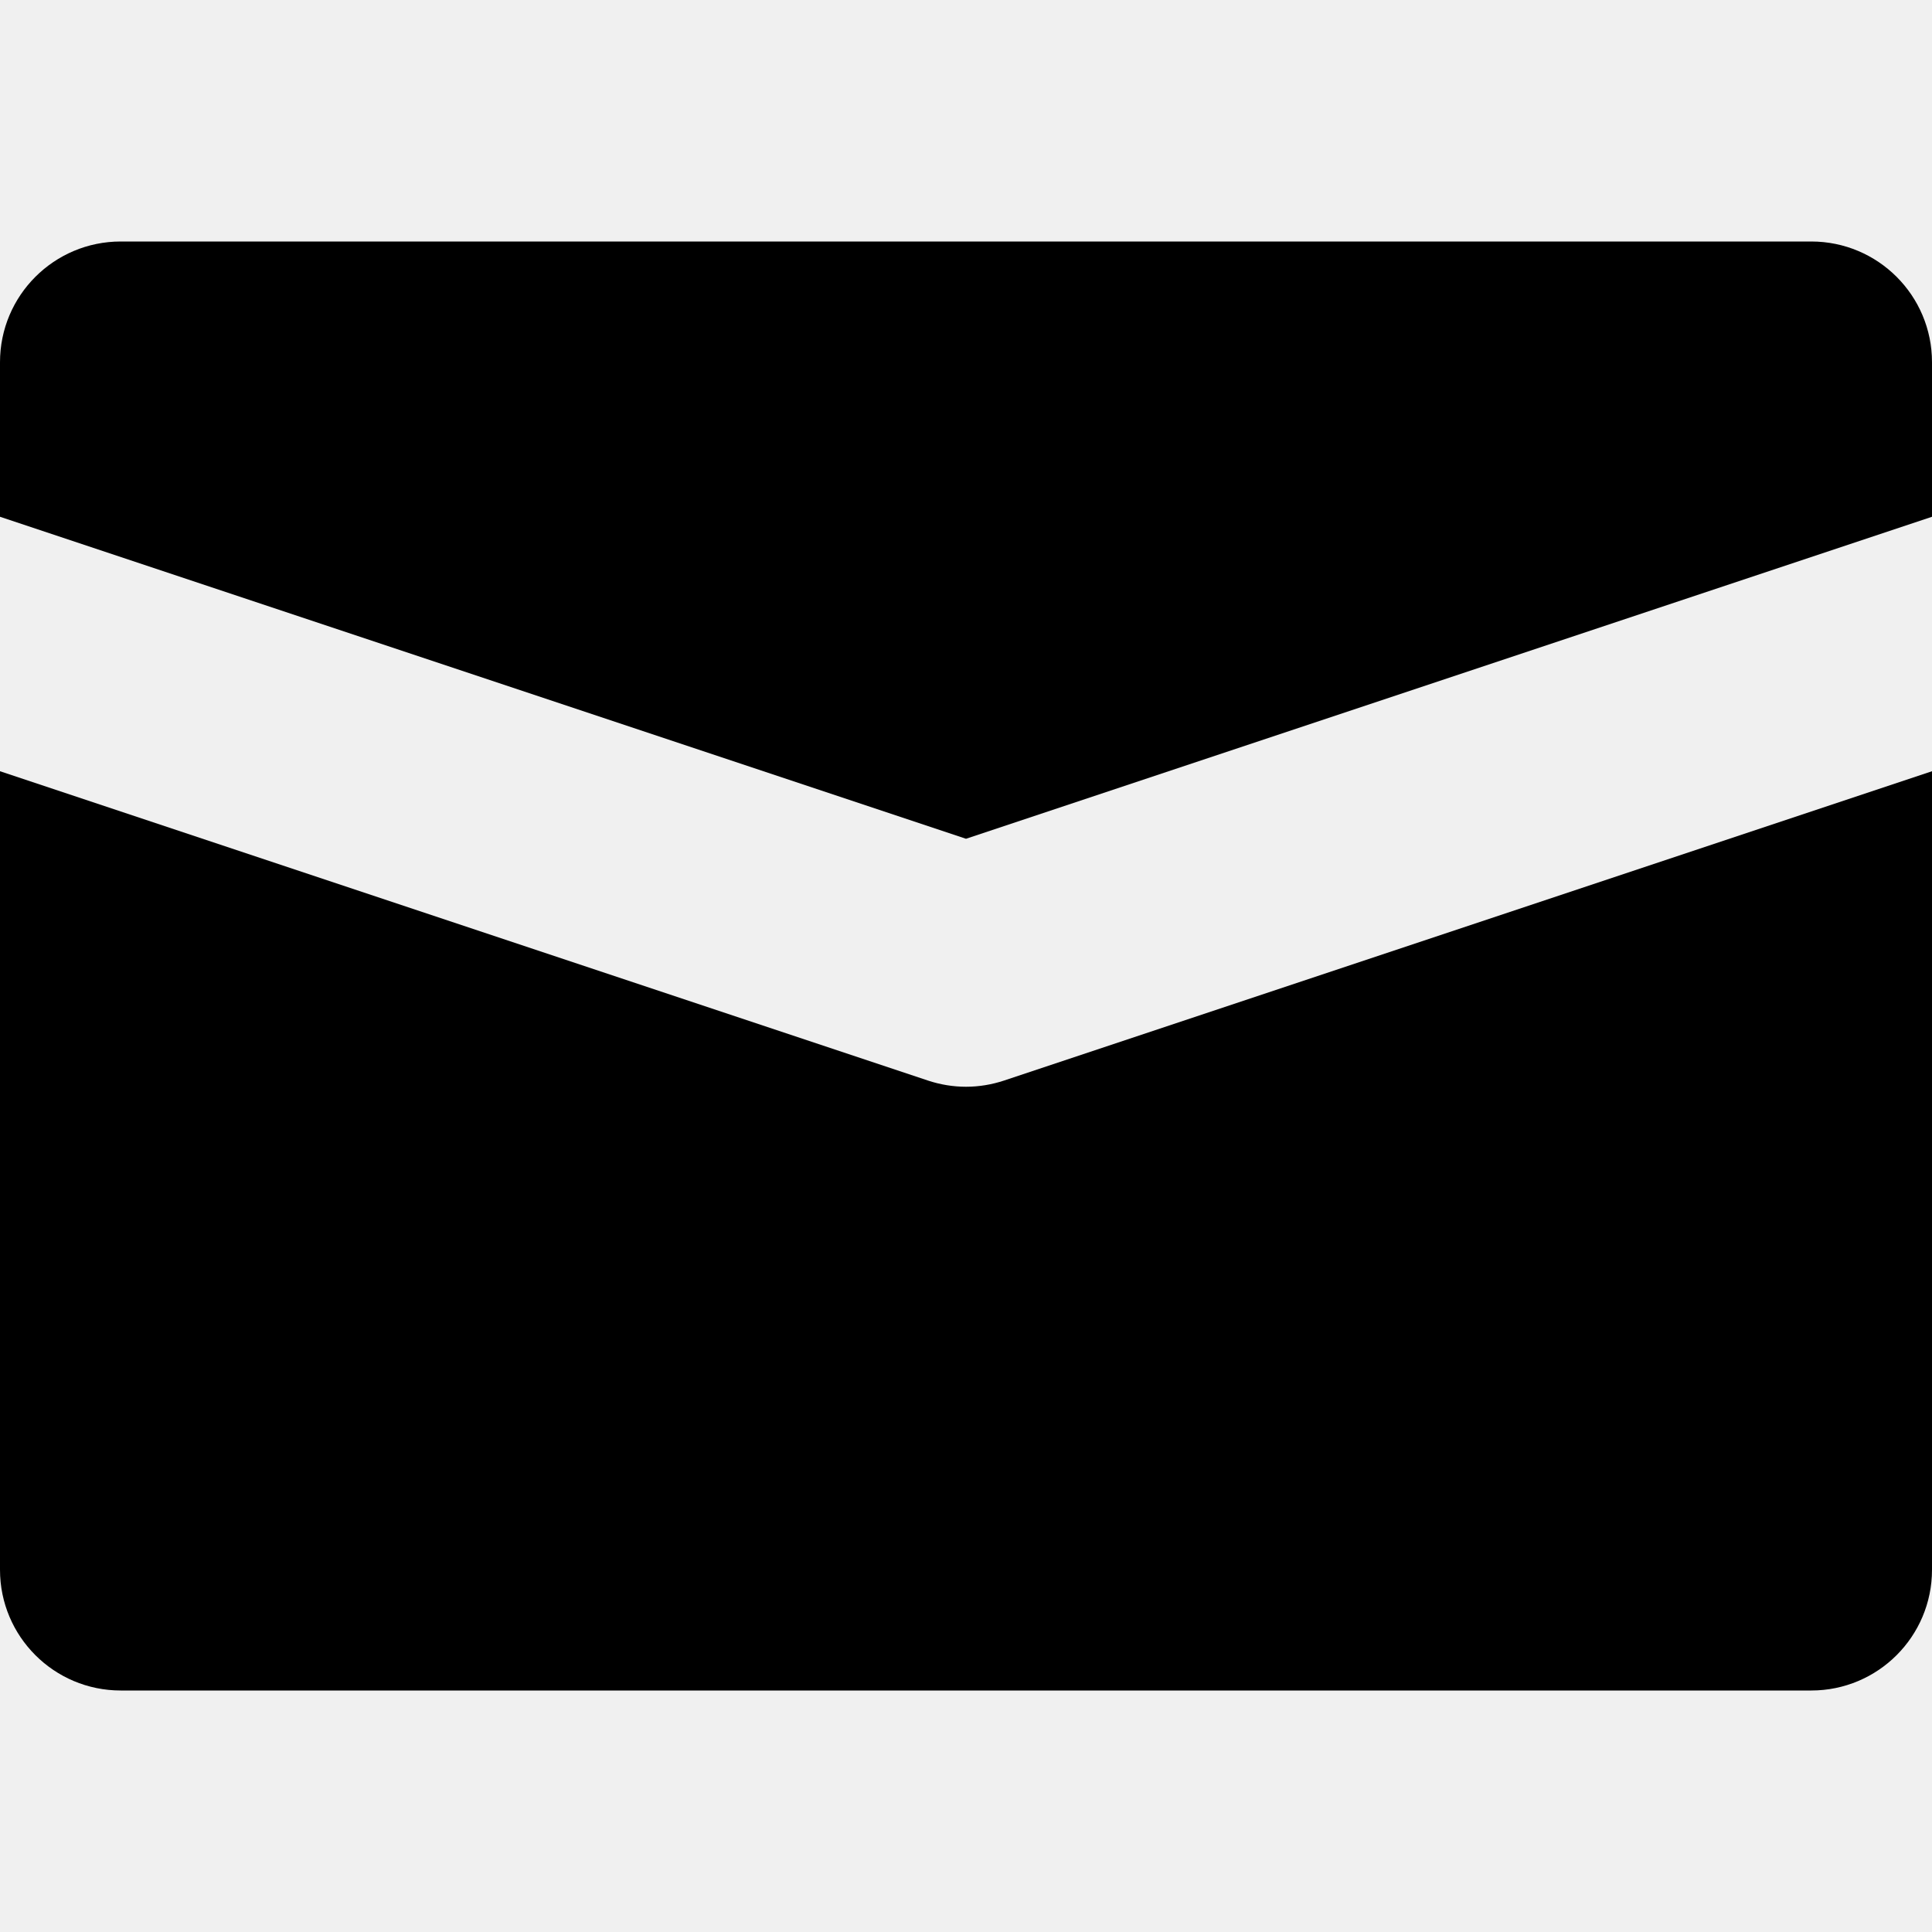
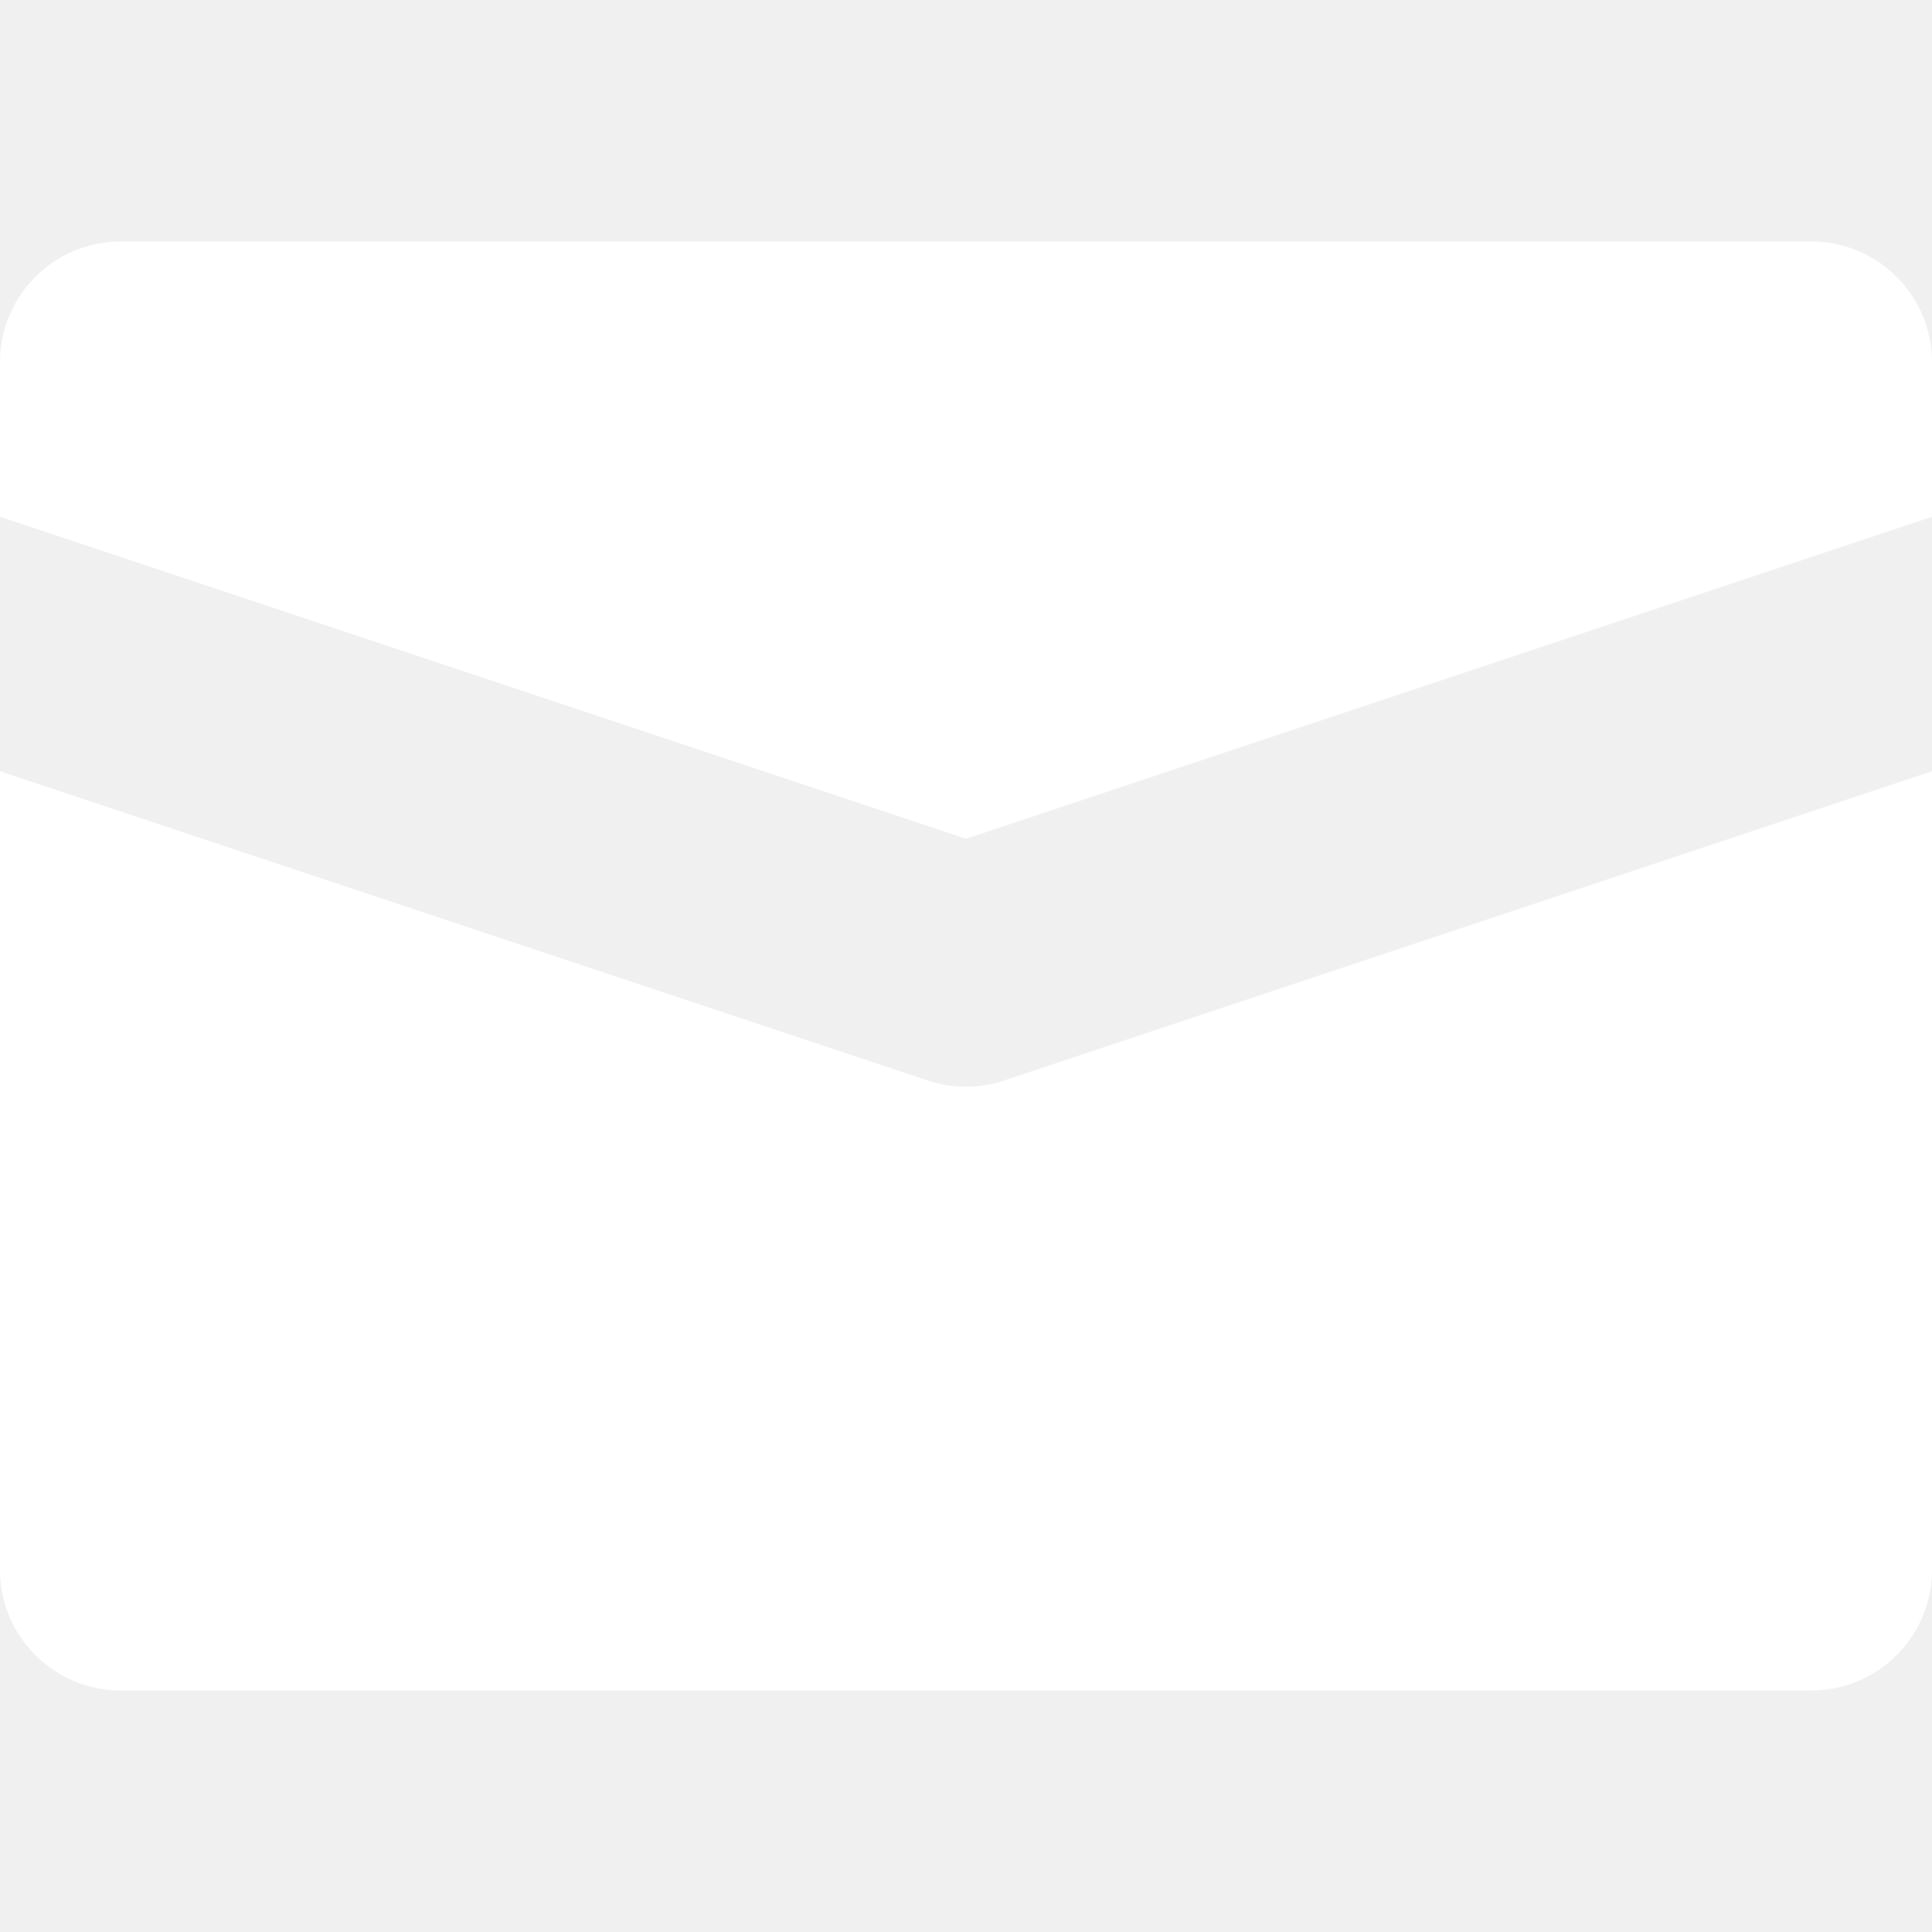
- <svg xmlns="http://www.w3.org/2000/svg" version="1.1" id="Capa_1" x="0px" y="0px" viewBox="0 0 512 512" style="enable-background:new 0 0 512 512;" xml:space="preserve">
+ <svg xmlns="http://www.w3.org/2000/svg" version="1.1" id="Capa_1" fill="white" x="0px" y="0px" viewBox="0 0 512 512" style="enable-background:new 0 0 512 512;" xml:space="preserve">
  <g>
    <path d="M256,222.281l256-85.334V96c0-17.688-14.328-32-32-32H32C14.328,64,0,78.313,0,96v40.947L256,222.281z" />
    <path d="M266.125,286.344C262.828,287.438,259.422,288,256,288s-6.828-0.563-10.125-1.656L0,204.385V416c0,17.688,14.328,32,32,32   h448c17.672,0,32-14.313,32-32V204.385L266.125,286.344z" />
  </g>
  <g>
</g>
  <g>
</g>
  <g>
</g>
  <g>
</g>
  <g>
</g>
  <g>
</g>
  <g>
</g>
  <g>
</g>
  <g>
</g>
  <g>
</g>
  <g>
</g>
  <g>
</g>
  <g>
</g>
  <g>
</g>
  <g>
</g>
</svg>
